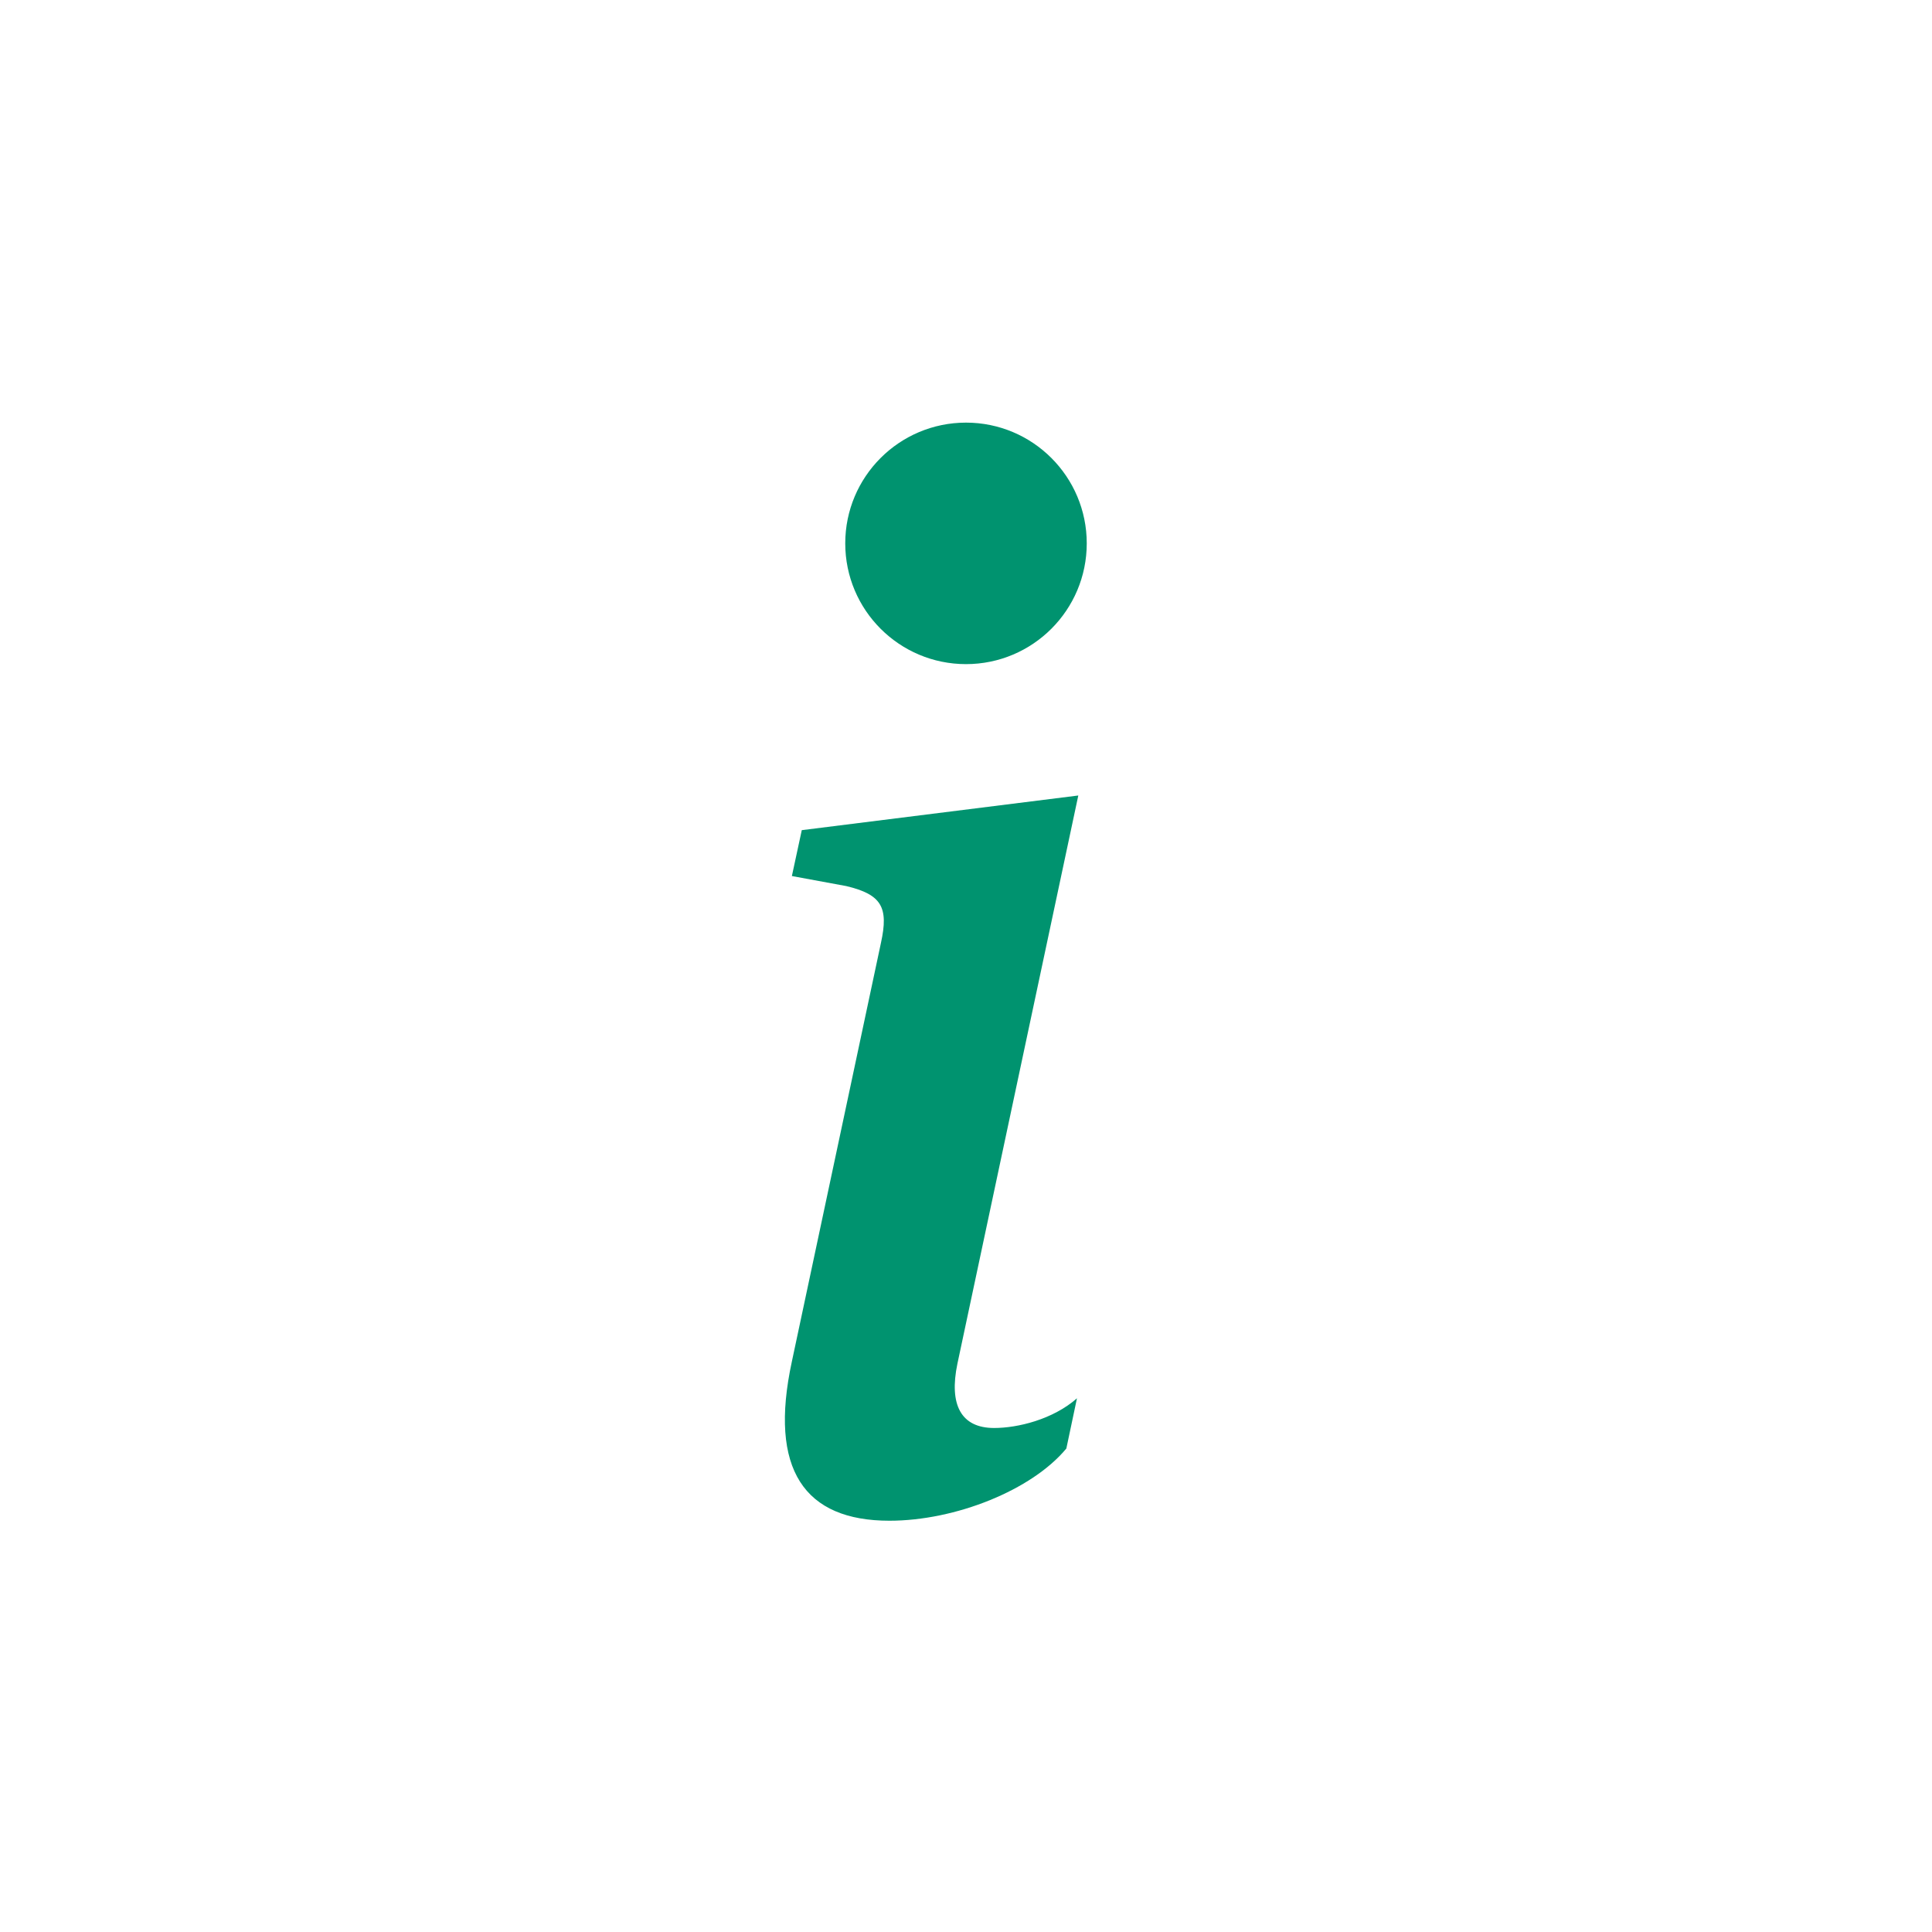
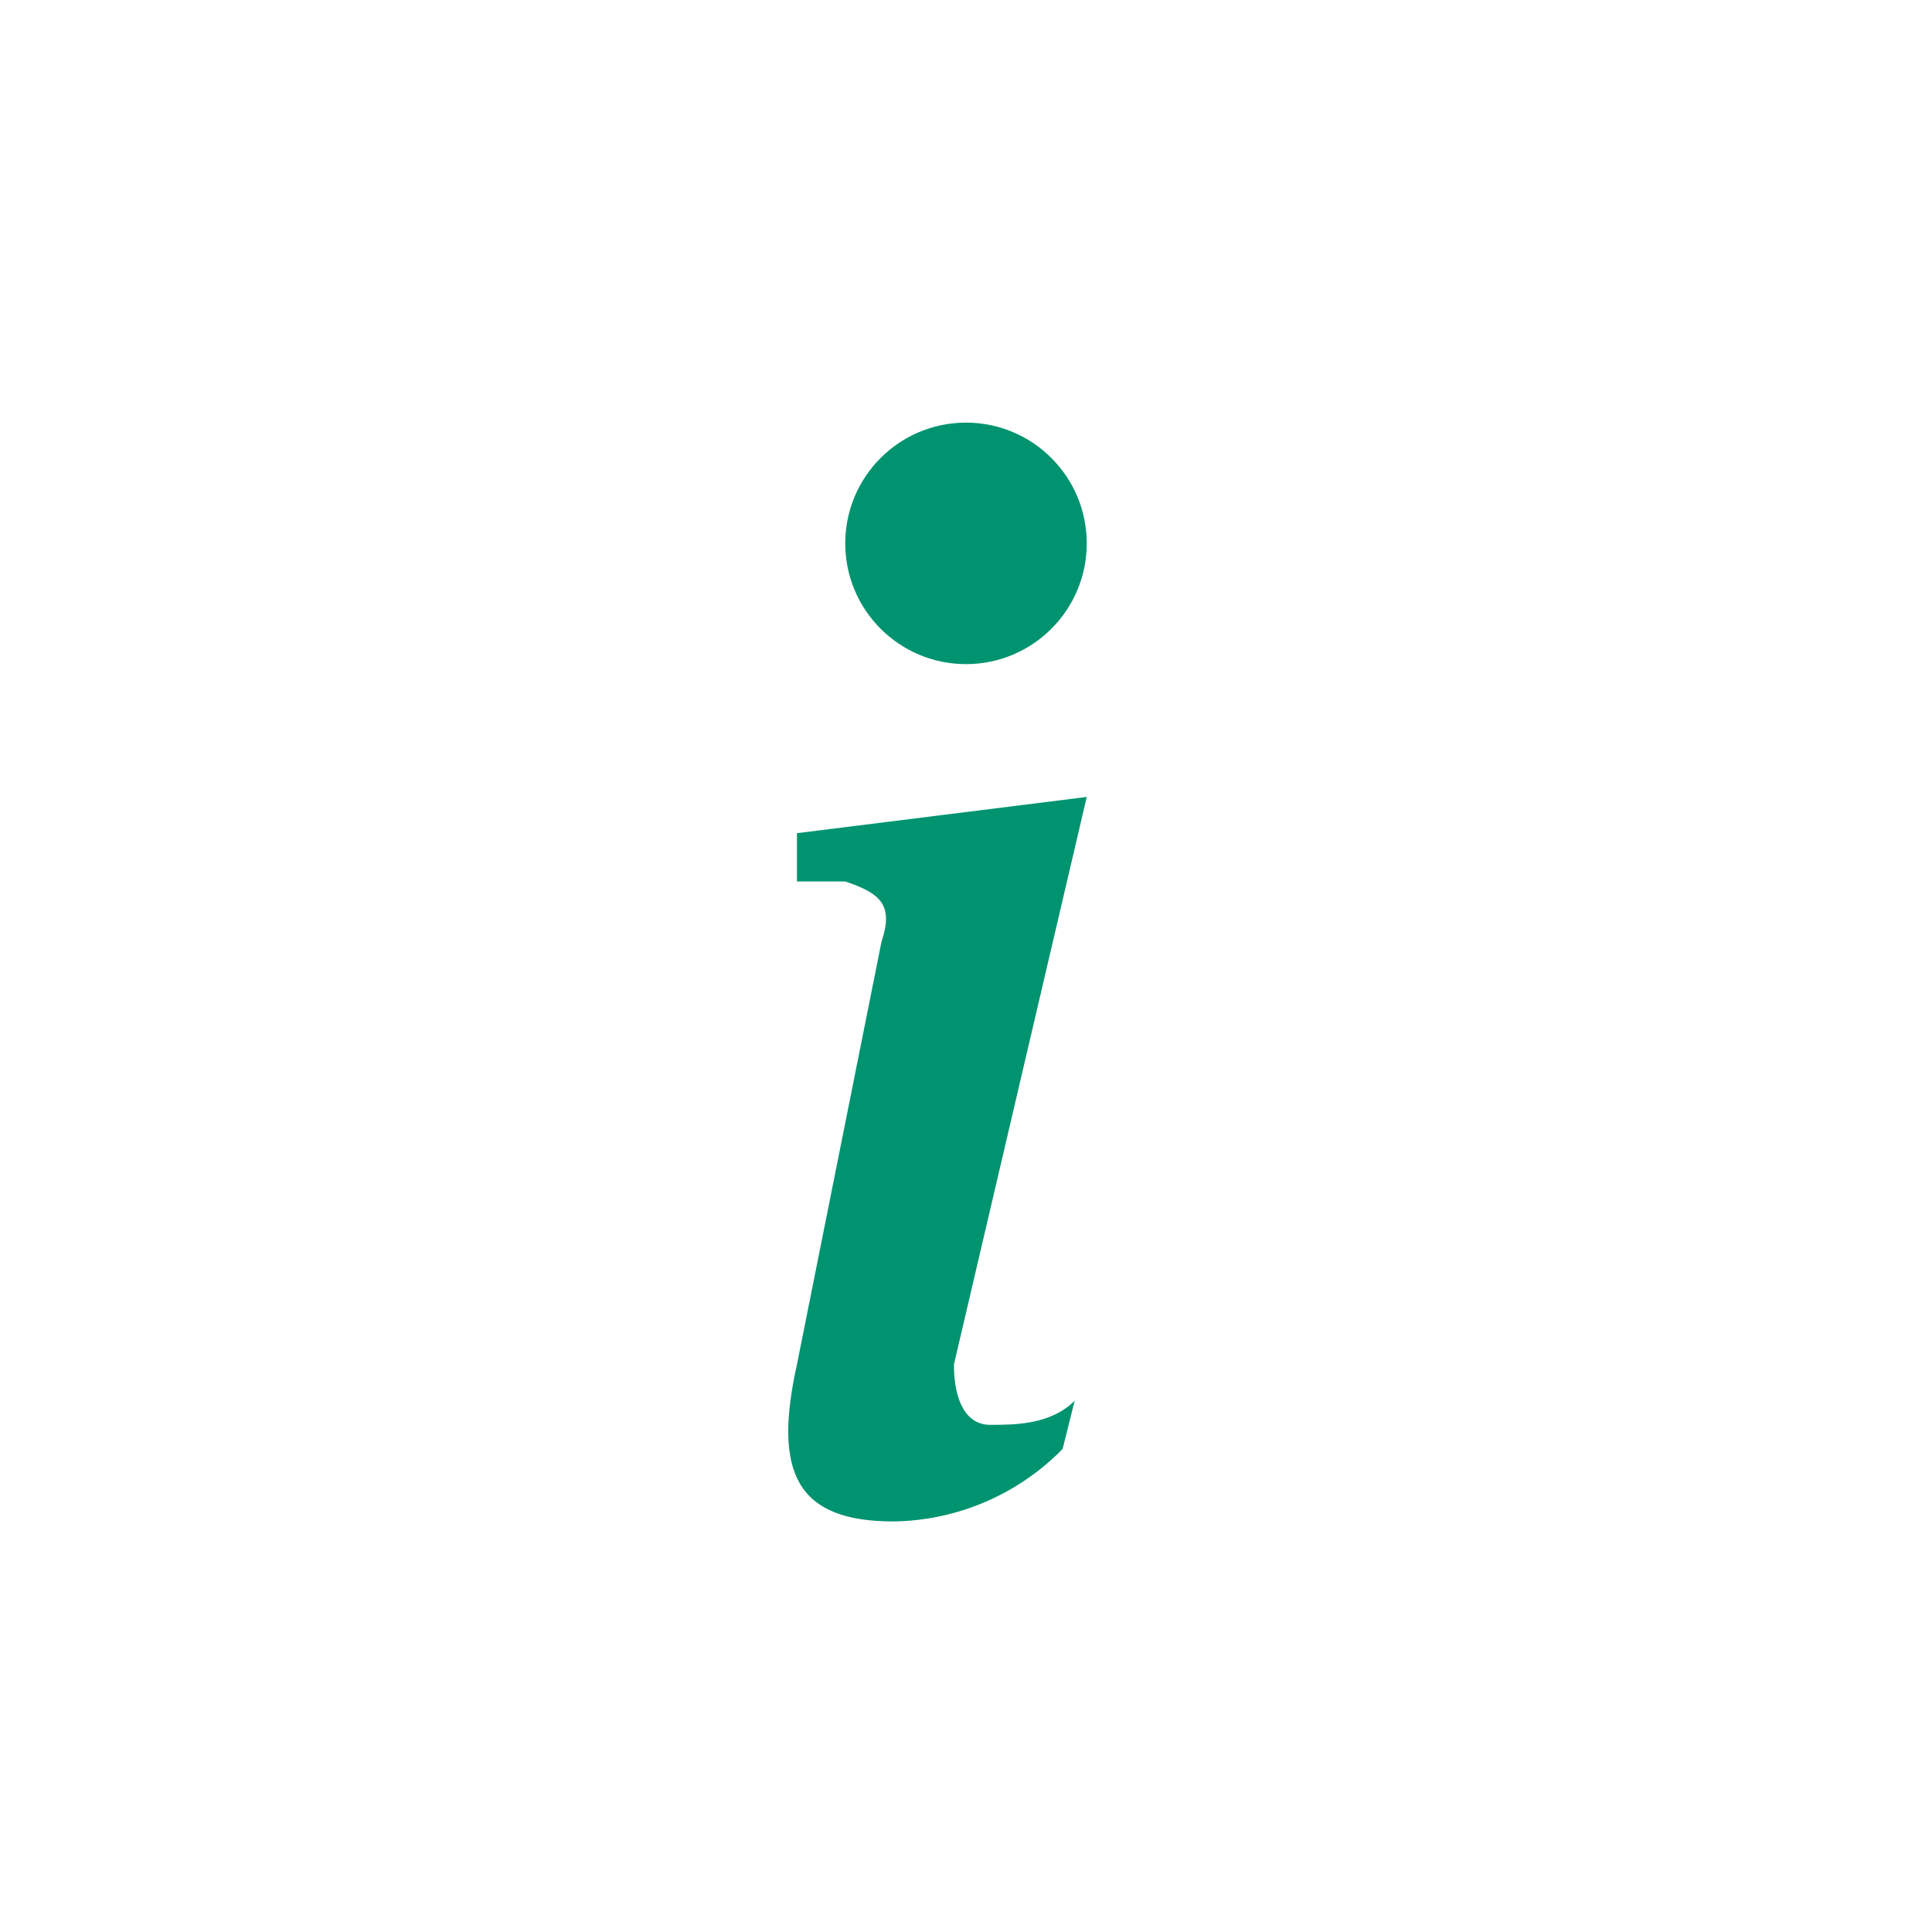
- <svg xmlns="http://www.w3.org/2000/svg" width="16px" height="16px" fill="#00936f" viewBox="0 0 16 16">
-   <path d="m8.93 6.588-2.29.287-.082.38.45.083c.294.07.352.176.288.469l-.738 3.468c-.194.897.105 1.319.808 1.319.545 0 1.178-.252 1.465-.598l.088-.416c-.2.176-.492.246-.686.246-.275 0-.375-.193-.304-.533zM9 4.5a1 1 0 1 1-2 0 1 1 0 0 1 2 0" />
+ <svg xmlns="http://www.w3.org/2000/svg" fill="#00936f" viewBox="0 0 16 16">
+   <path d="m9 6.6-2.4.3v.4H7c.3.1.4.2.3.5l-.7 3.5c-.2.9 0 1.3.8 1.3a2 2 0 0 0 1.4-.6l.1-.4c-.2.2-.5.2-.7.2-.2 0-.3-.2-.3-.5zm0-2.1a1 1 0 1 1-2 0 1 1 0 0 1 2 0" />
</svg>
